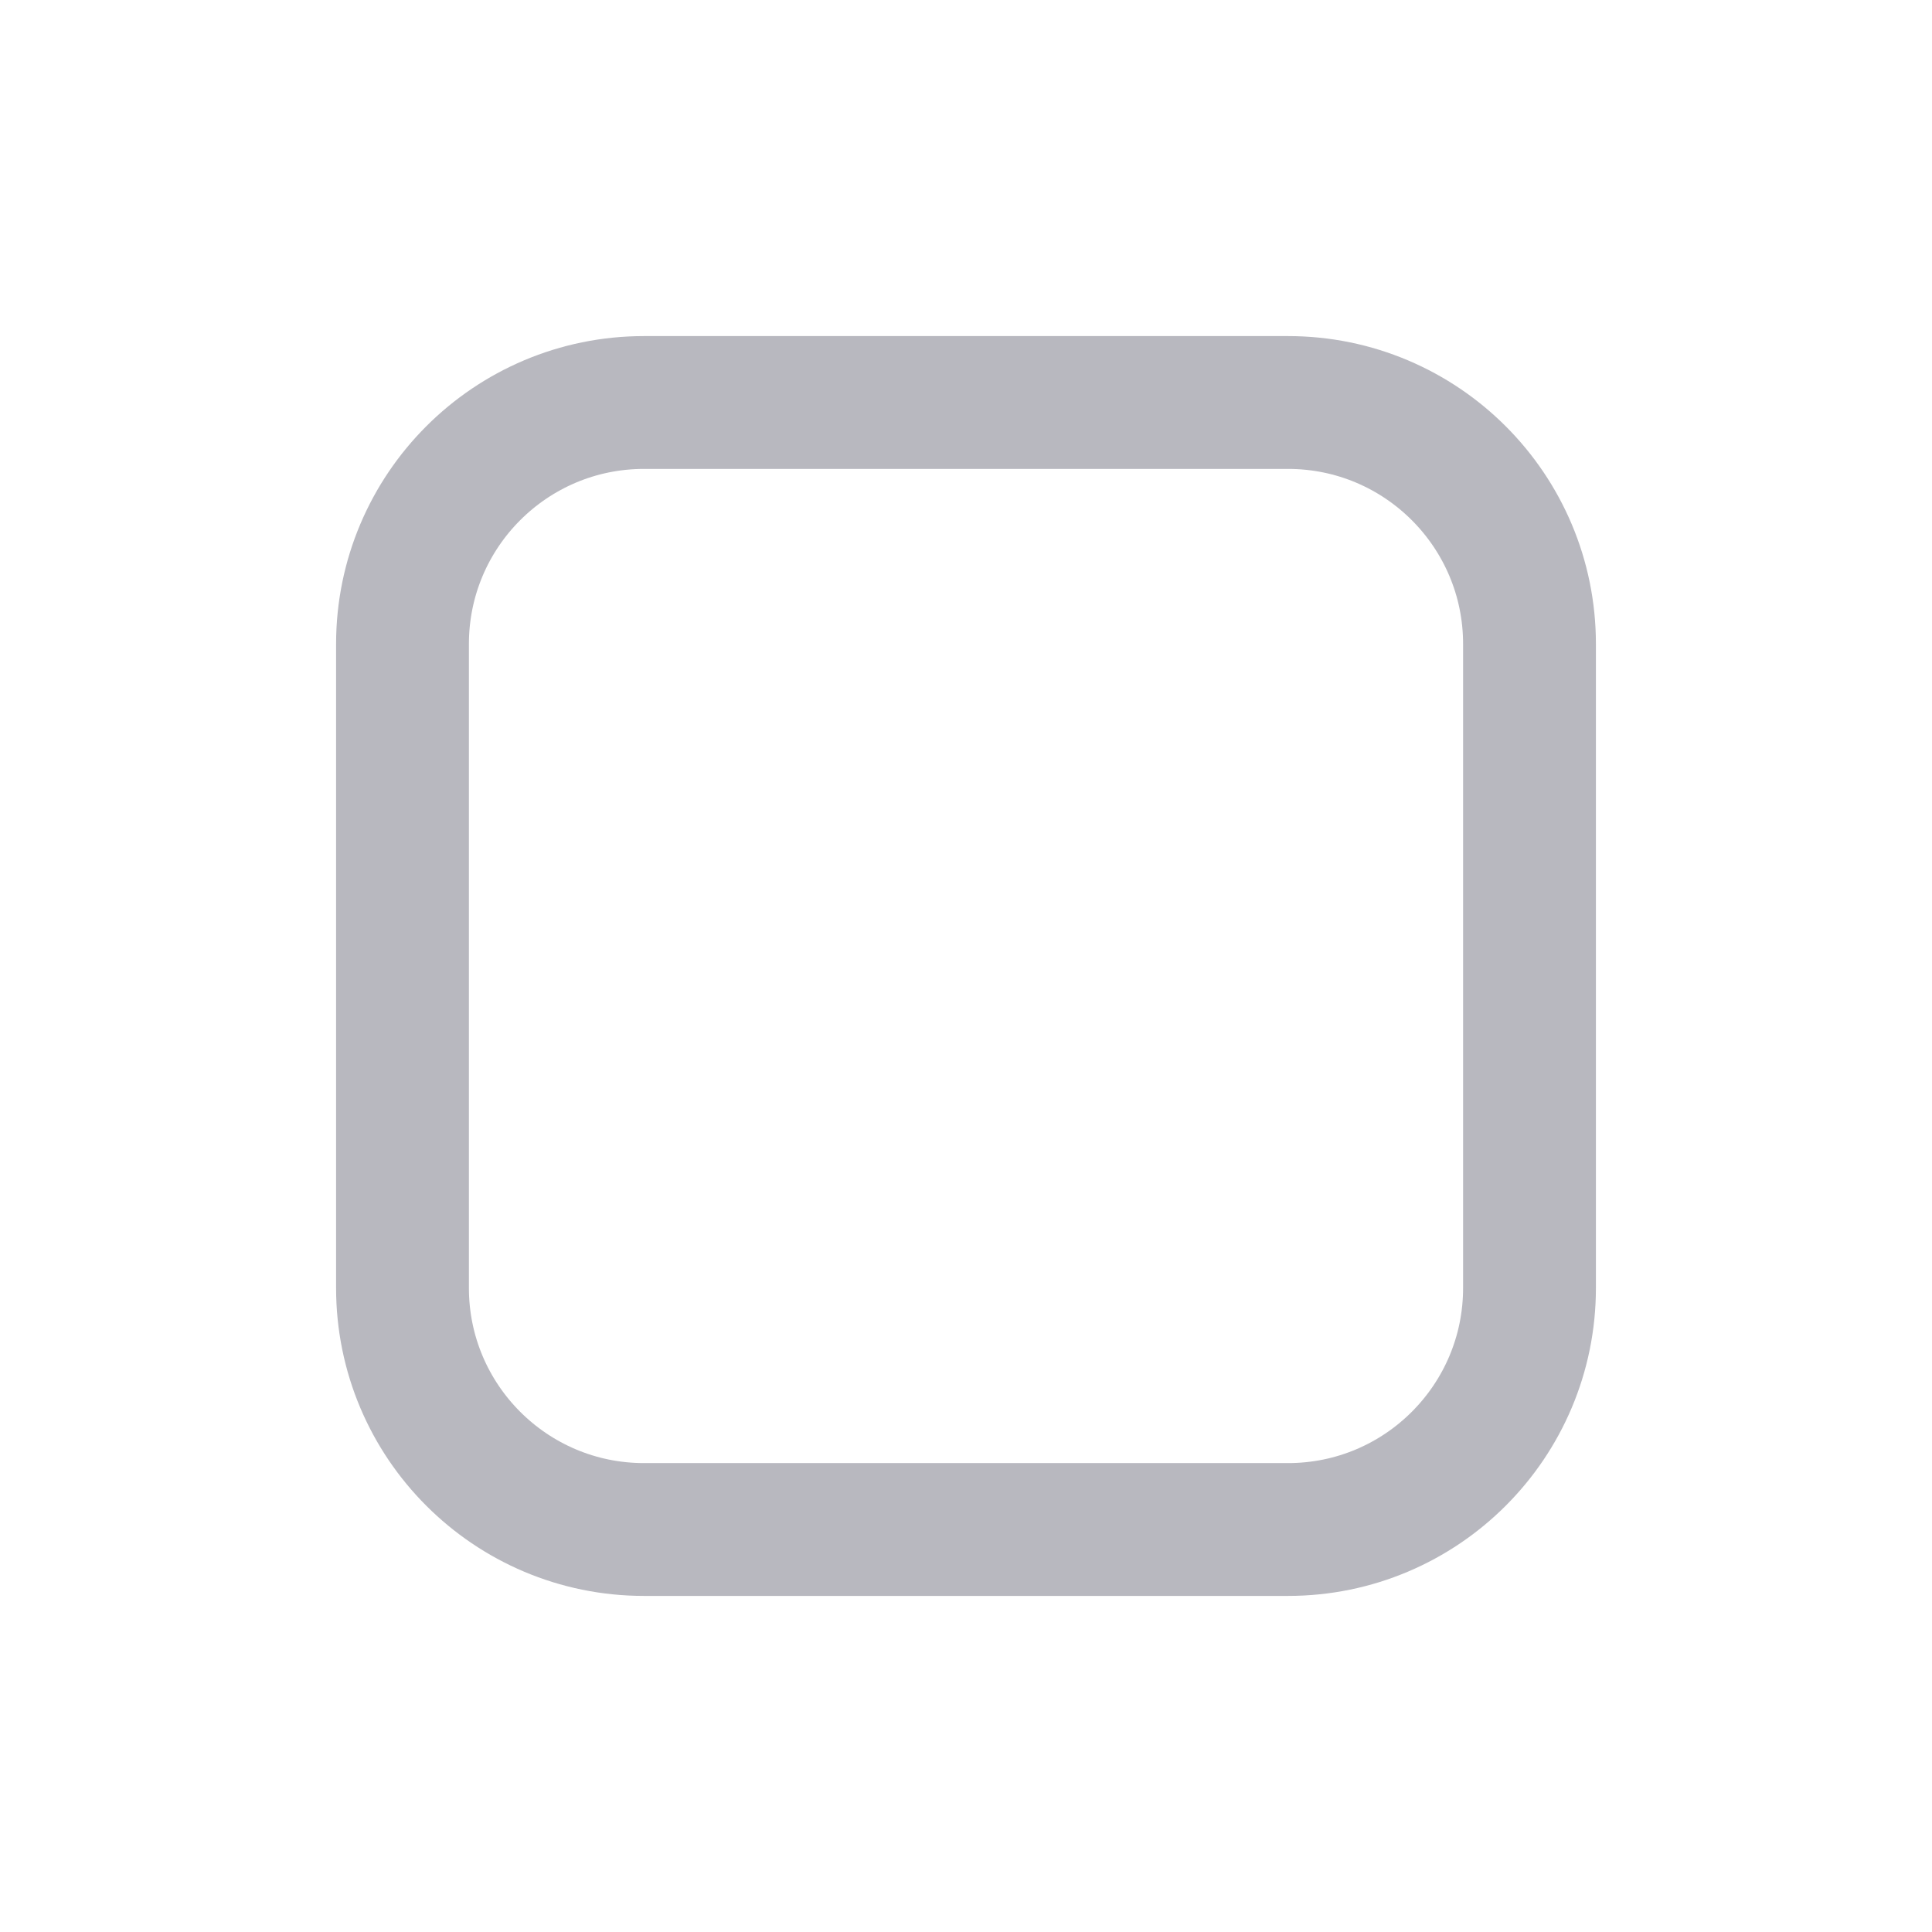
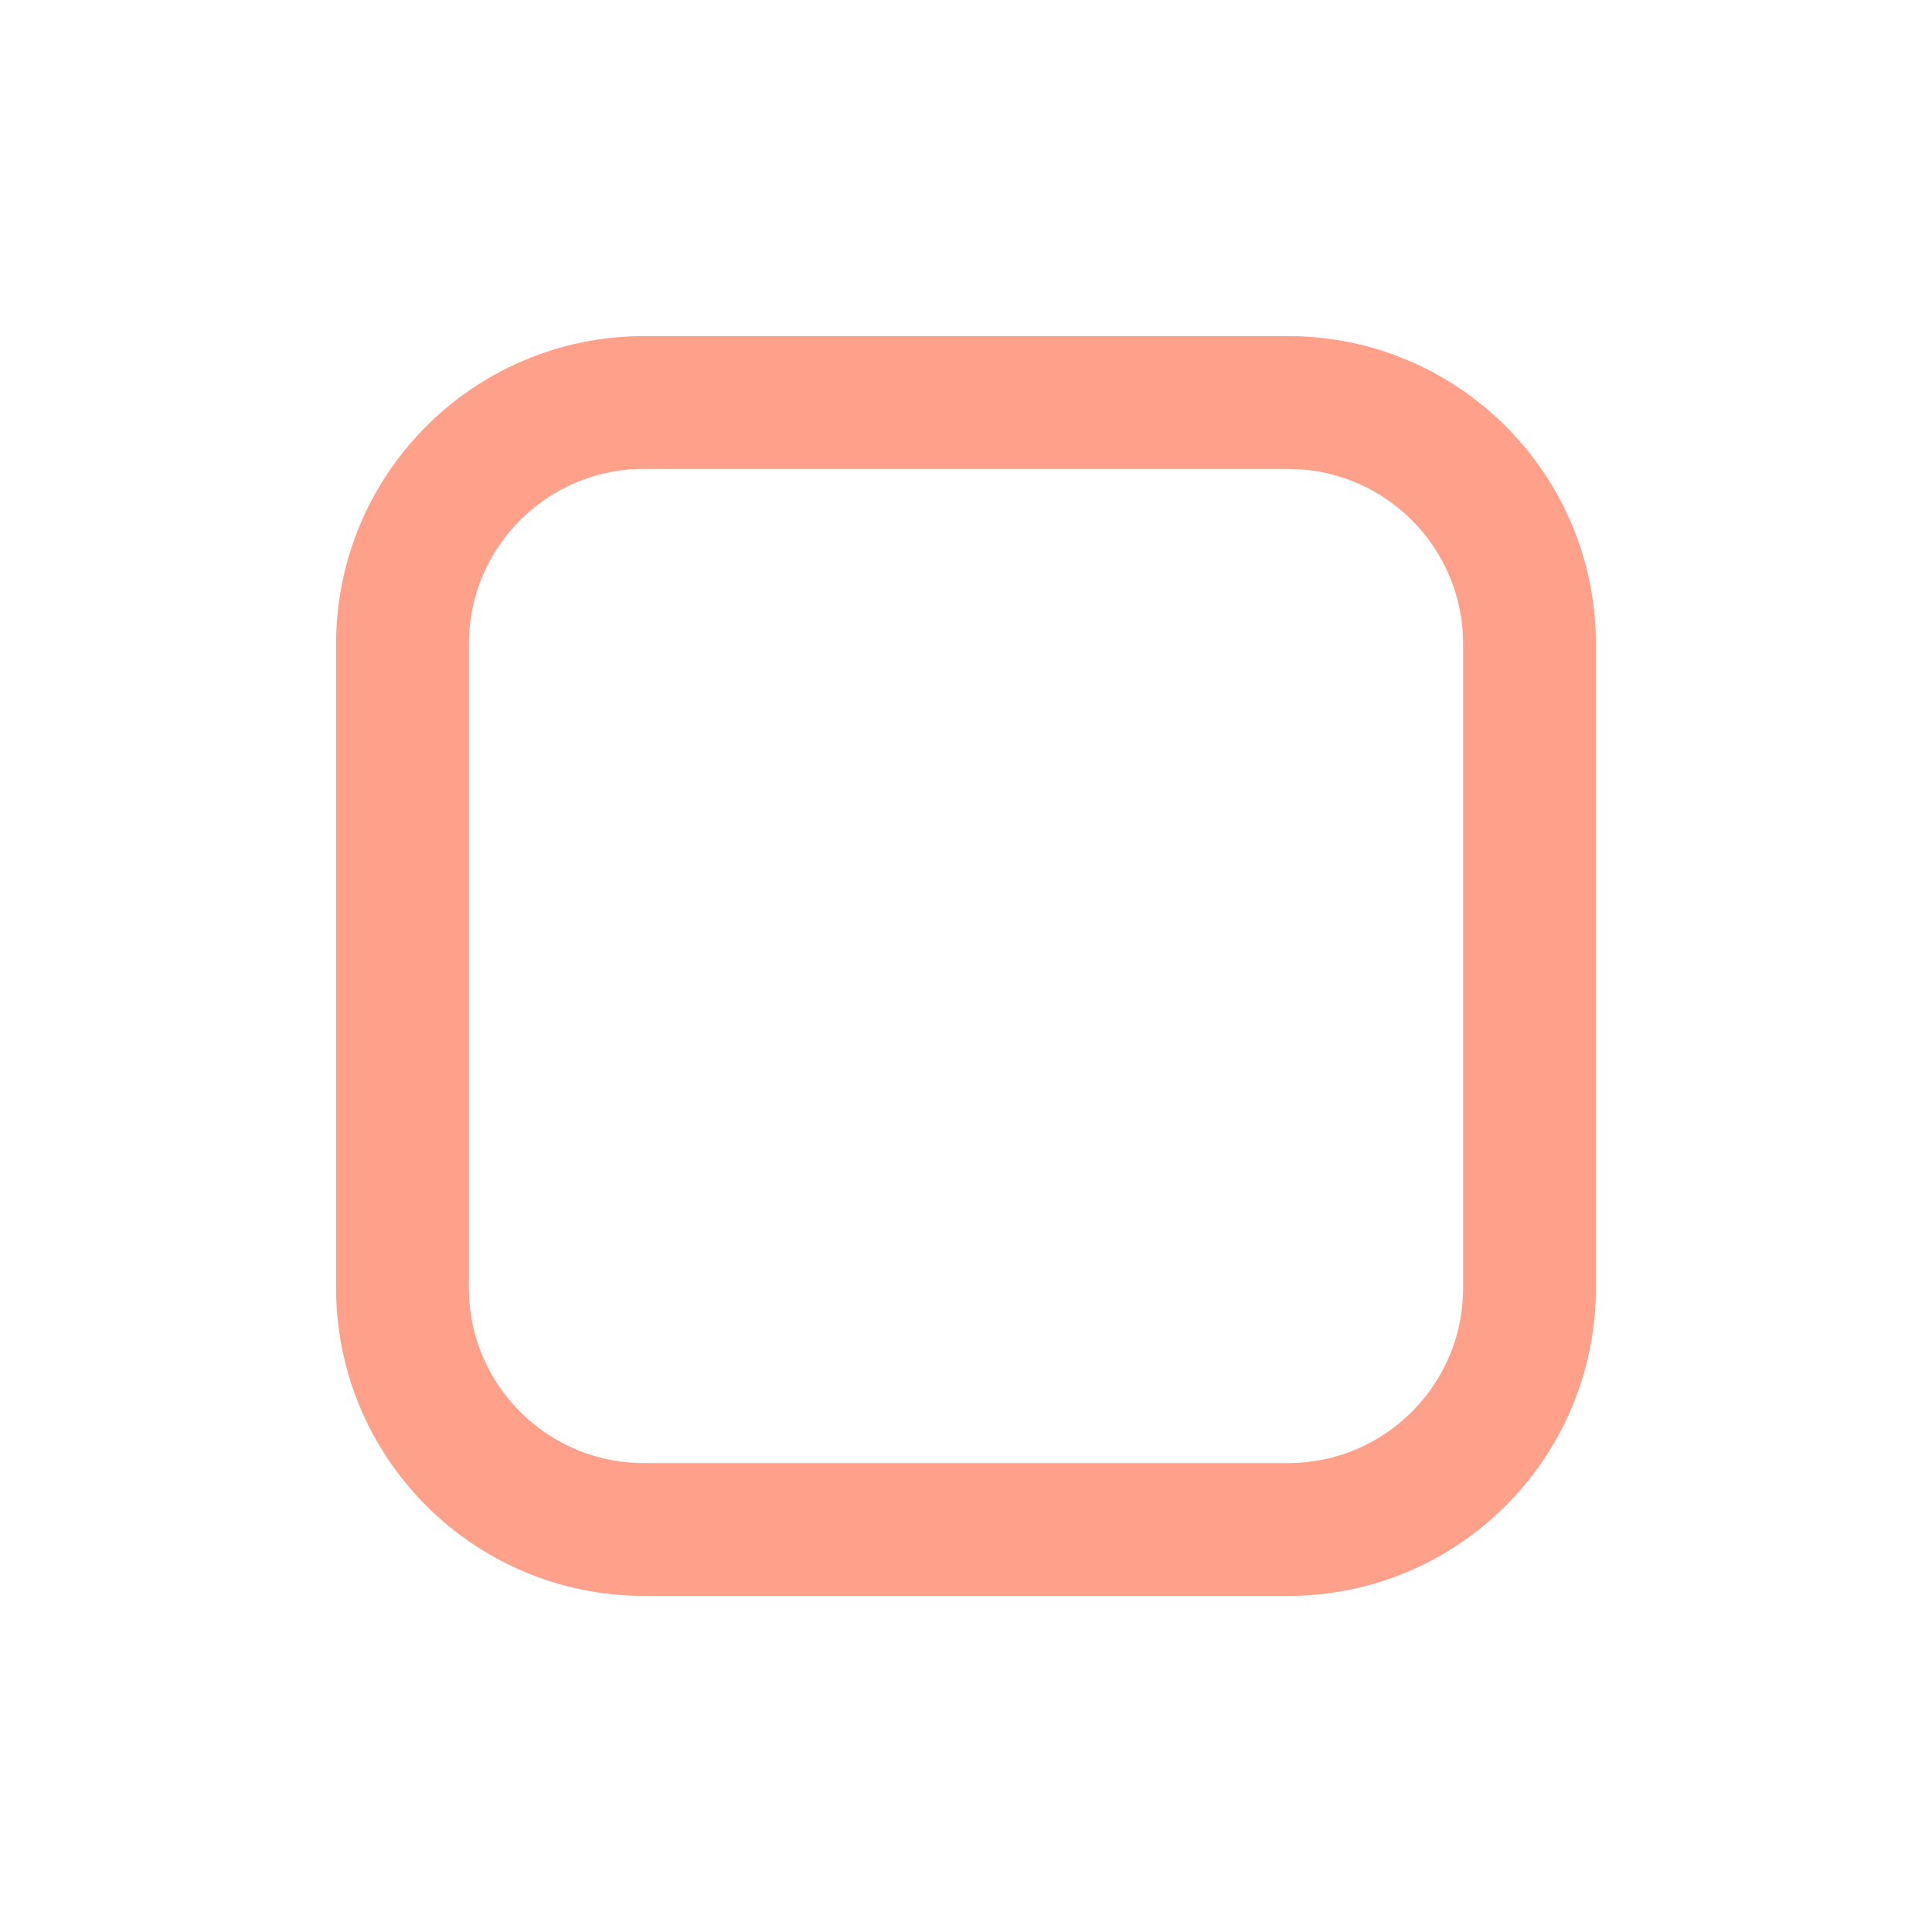
- <svg xmlns="http://www.w3.org/2000/svg" width="24" height="24" viewBox="0 0 24 24" fill="none" stroke="#b8b8bf" stroke-width="1.65" stroke-linecap="round" stroke-linejoin="round">
+ <svg xmlns="http://www.w3.org/2000/svg" width="24" height="24" viewBox="0 0 24 24" fill="none" stroke="#ffa08b" stroke-width="1.65" stroke-linecap="round" stroke-linejoin="round">
  <rect x="5" y="5" width="14" height="14" rx="3" />
</svg>
